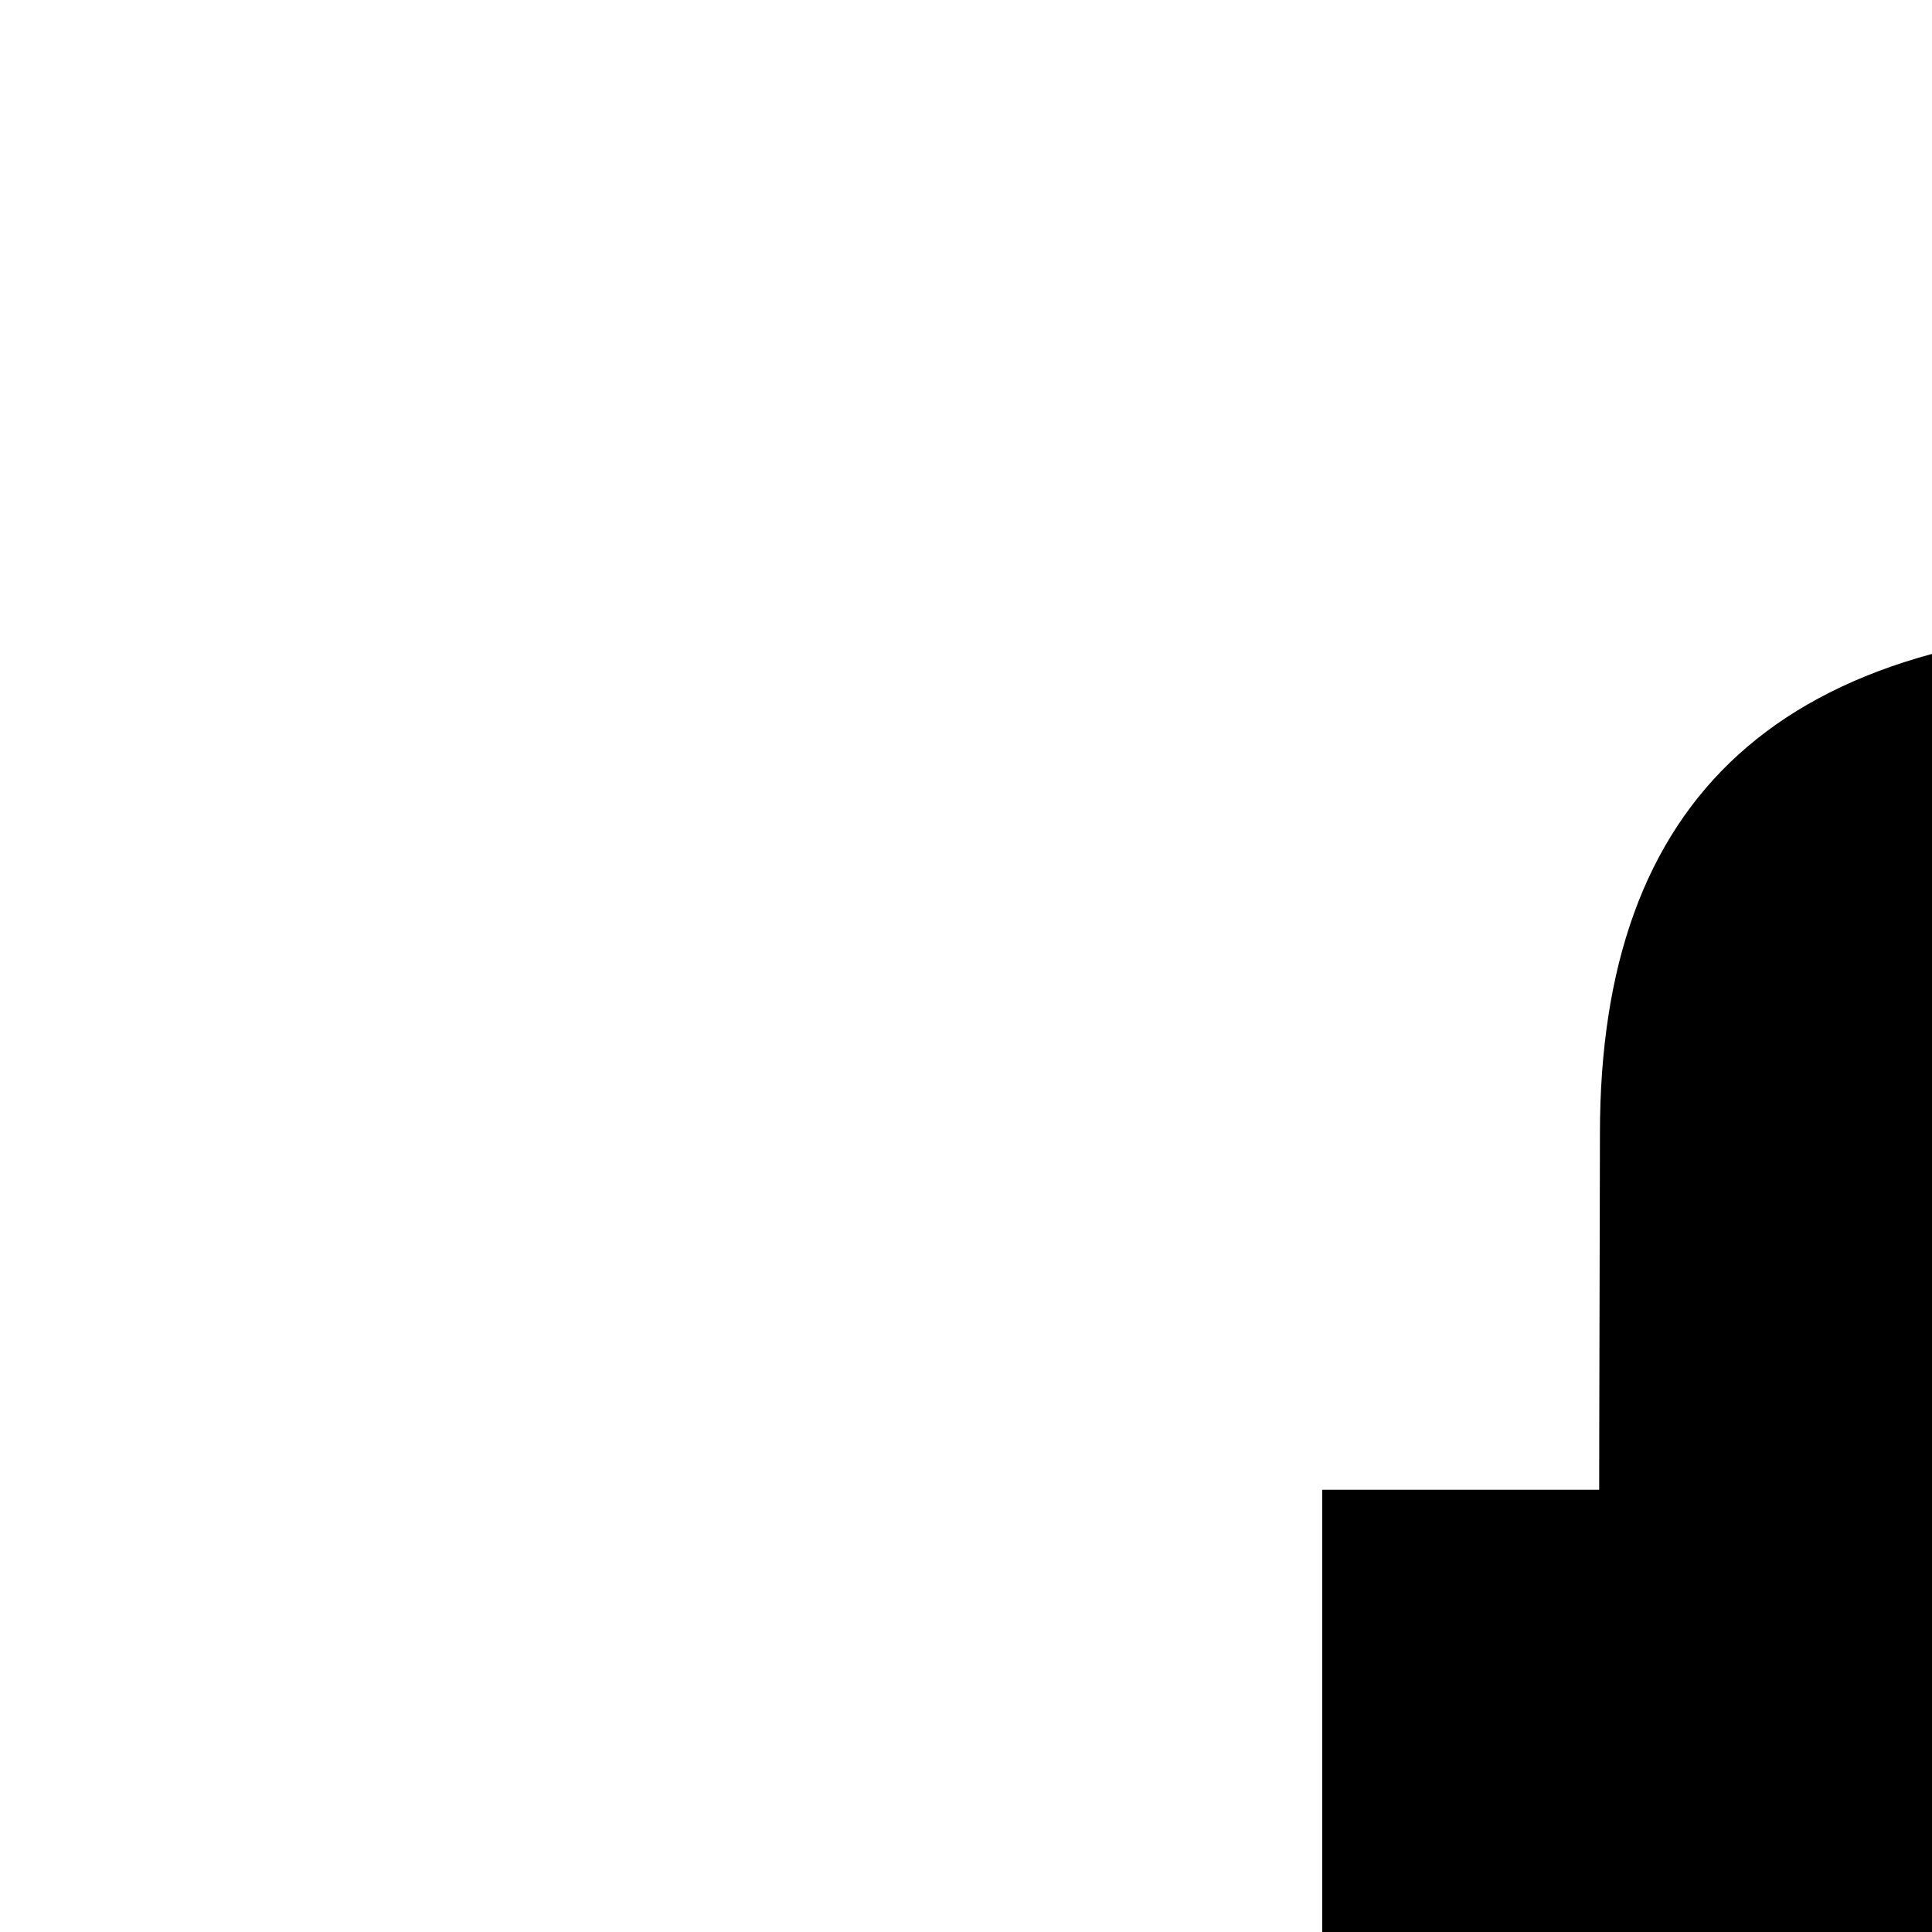
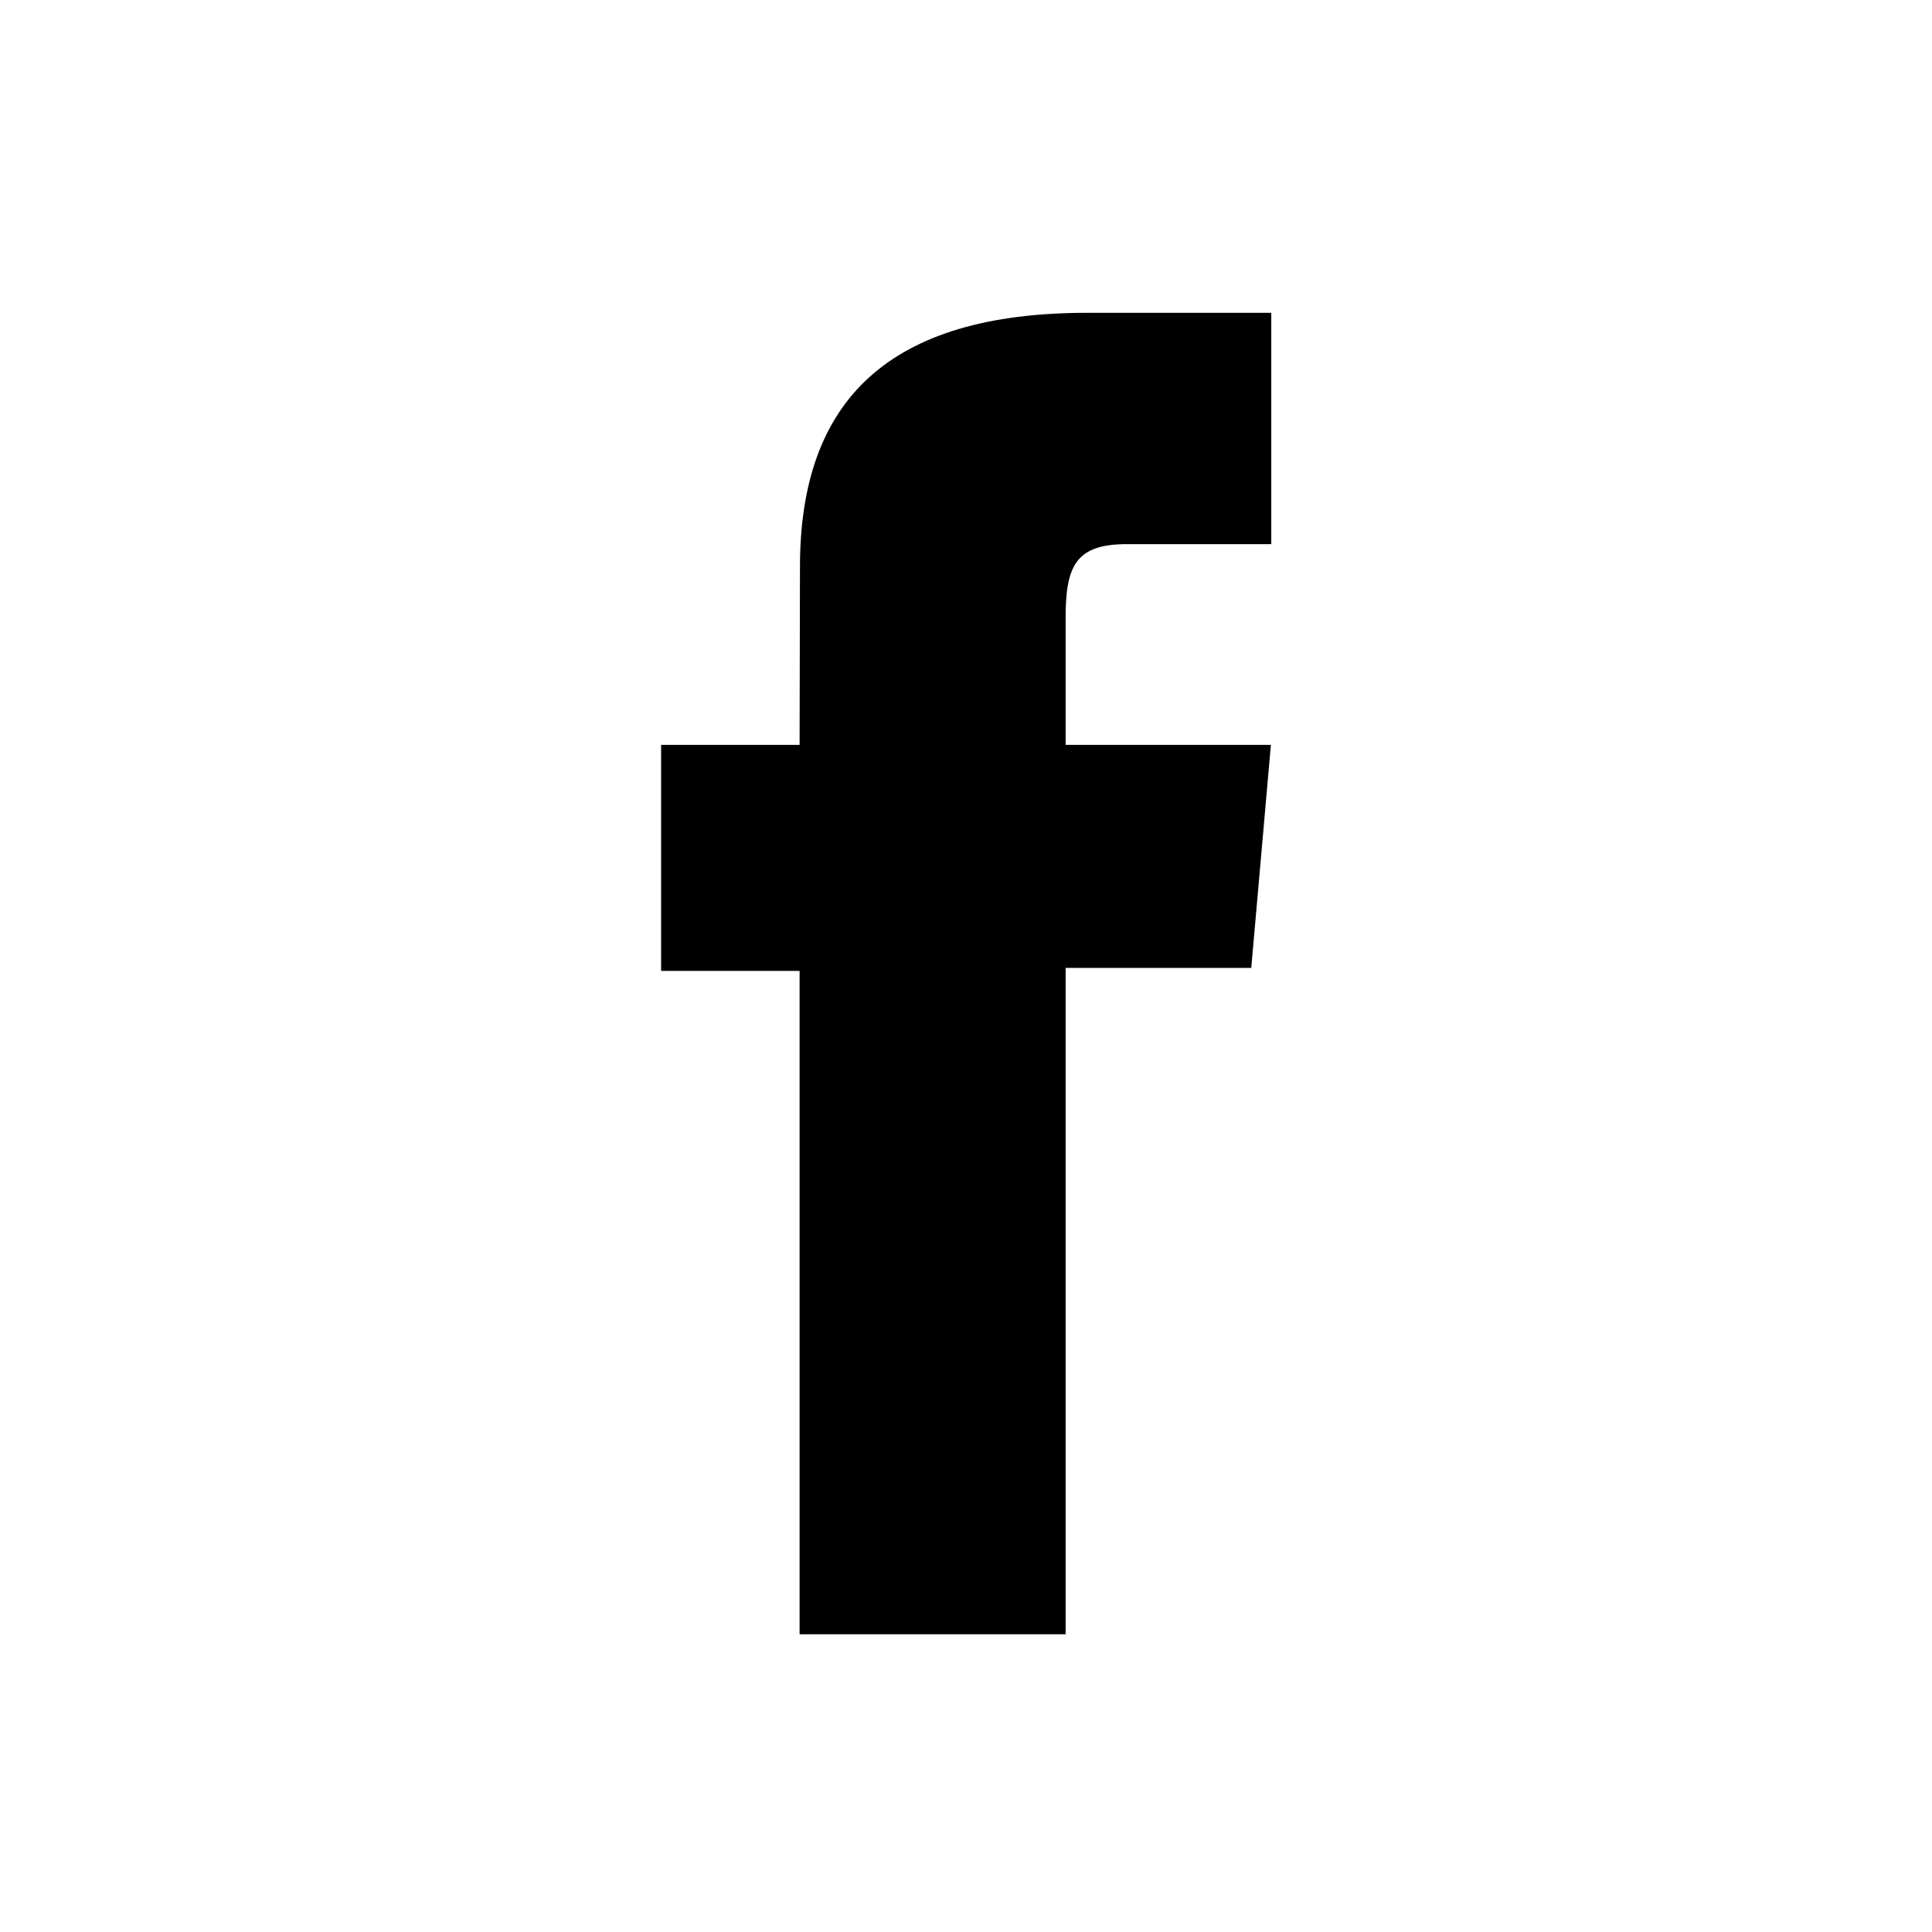
- <svg viewBox="0 0 256 256">
+ <svg viewBox="0 0 512 512">
  <path d="M211.9 197.4h-36.7v59.9h36.7V433.1h70.5V256.5h49.2l5.2-59.1h-54.4c0 0 0-22.1 0-33.7 0-13.9 2.8-19.5 16.3-19.5 10.9 0 38.2 0 38.2 0V82.9c0 0-40.2 0-48.8 0 -52.5 0-76.1 23.1-76.1 67.3C211.9 188.8 211.9 197.4 211.9 197.4z" />
</svg>
